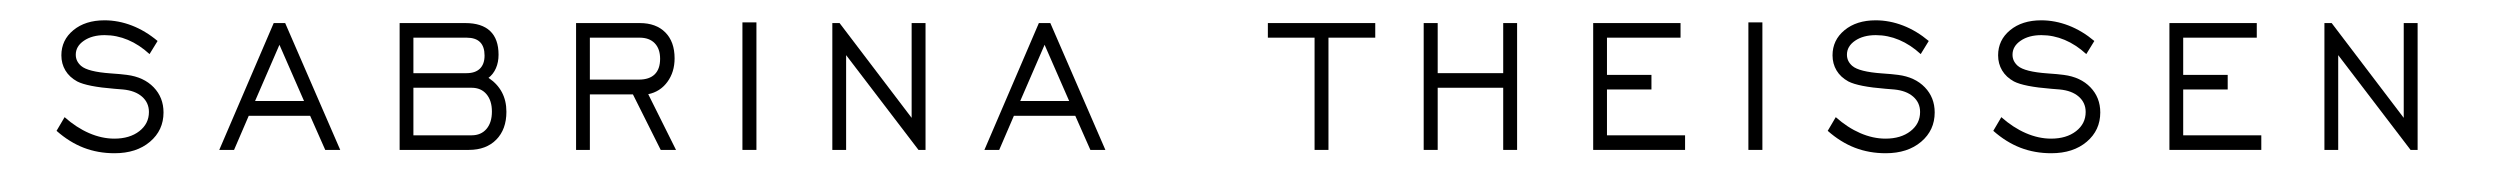
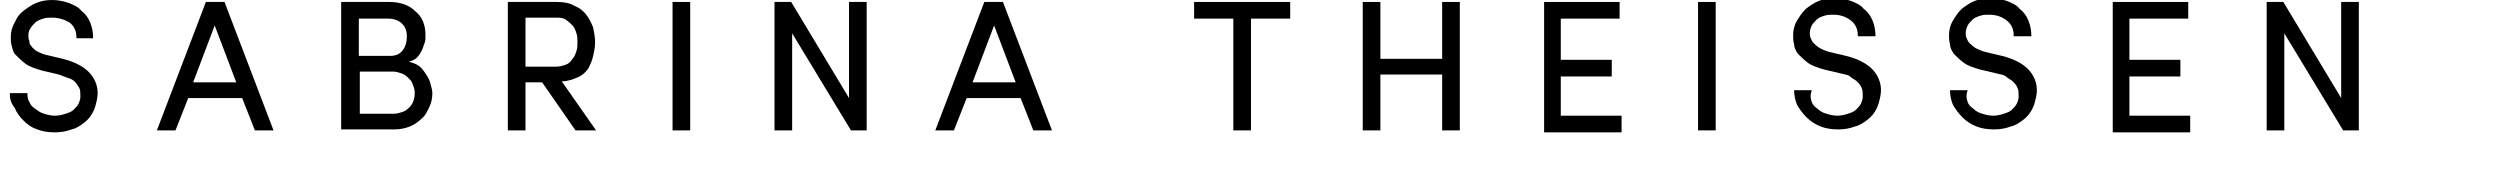
- <svg xmlns="http://www.w3.org/2000/svg" version="1.1" x="0px" y="0px" width="255px" height="18px" viewBox="-5.768 -2.072 255 18" overflow="visible" enable-background="new -5.768 -2.072 255 18" xml:space="preserve">
-   <defs>
- </defs>
-   <path d="M0,11.273l0.821-1.395c0.8,0.711,1.634,1.254,2.5,1.629c0.865,0.375,1.723,0.562,2.571,0.562  c1.047,0,1.897-0.254,2.551-0.762c0.653-0.508,0.98-1.16,0.98-1.957c0-0.633-0.235-1.154-0.703-1.564  c-0.469-0.41-1.117-0.654-1.945-0.732c-0.199-0.023-0.487-0.047-0.862-0.07c-1.862-0.148-3.131-0.398-3.809-0.75  C1.577,5.945,1.177,5.572,0.903,5.115S0.492,4.145,0.492,3.574c0-1.039,0.407-1.895,1.222-2.566C2.528,0.336,3.586,0,4.887,0  C5.83,0,6.763,0.178,7.684,0.533c0.92,0.355,1.794,0.881,2.622,1.576L9.485,3.445C8.788,2.805,8.053,2.322,7.283,1.998  S5.721,1.512,4.907,1.512c-0.855,0-1.56,0.189-2.115,0.568C2.237,2.459,1.961,2.934,1.961,3.504c0,0.227,0.044,0.434,0.133,0.621  S2.32,4.488,2.504,4.652C2.97,5.051,3.976,5.305,5.522,5.414c0.712,0.047,1.263,0.098,1.653,0.152c1.15,0.148,2.06,0.57,2.731,1.266  c0.67,0.695,1.005,1.551,1.005,2.566c0,1.211-0.46,2.207-1.38,2.988s-2.127,1.172-3.618,1.172c-1.129,0-2.179-0.188-3.147-0.562  C1.797,12.621,0.875,12.047,0,11.273z" />
-   <path d="M16.597,13.219L22.15,0.281h1.17l5.616,12.938h-1.53l-1.54-3.48h-6.262l-1.498,3.48H16.597z M20.251,8.227h4.99l-2.506-5.73  L20.251,8.227z" />
-   <path d="M34.994,13.219V0.281h6.703c1.115,0,1.958,0.271,2.53,0.814s0.857,1.346,0.857,2.408c0,0.516-0.088,0.977-0.267,1.383  c-0.177,0.406-0.431,0.734-0.759,0.984c0.603,0.398,1.058,0.887,1.366,1.465s0.462,1.242,0.462,1.992  c0,1.195-0.344,2.143-1.032,2.842c-0.687,0.699-1.621,1.049-2.797,1.049H34.994z M36.399,5.391h5.421  c0.595,0,1.05-0.154,1.365-0.463c0.314-0.309,0.472-0.752,0.472-1.33c0-0.609-0.152-1.066-0.457-1.371  c-0.304-0.305-0.764-0.457-1.38-0.457h-5.421V5.391z M36.399,11.73h5.935c0.642,0,1.149-0.217,1.519-0.65s0.554-1.025,0.554-1.775  c0-0.742-0.185-1.332-0.554-1.77s-0.876-0.656-1.519-0.656h-5.935V11.73z" />
-   <path d="M52.991,13.219V0.281h6.498c1.109,0,1.978,0.318,2.608,0.955s0.944,1.518,0.944,2.643c0,0.938-0.247,1.74-0.739,2.408  c-0.493,0.668-1.144,1.084-1.95,1.248l2.833,5.684h-1.56l-2.833-5.66h-4.393v5.66H52.991z M54.398,6.047h4.999  c0.712,0,1.251-0.18,1.617-0.539c0.366-0.359,0.549-0.887,0.549-1.582c0-0.68-0.183-1.209-0.549-1.588  c-0.366-0.379-0.881-0.568-1.545-0.568h-5.071V6.047z" />
-   <path d="M69.96,13.219V0.211h1.428v13.008H69.96z" />
-   <path d="M79.13,13.219V0.281h0.739l7.35,9.668V0.281h1.417v12.938h-0.718l-7.382-9.668v9.668H79.13z" />
-   <path d="M94.642,13.219l5.554-12.938h1.17l5.615,12.938h-1.53l-1.54-3.48h-6.262l-1.498,3.48H94.642z M98.297,8.227h4.989  l-2.506-5.73L98.297,8.227z" />
-   <path d="M128.318,13.219V1.77h-4.764V0.281h10.954V1.77h-4.772v11.449H128.318z" />
-   <path d="M139.448,13.219V0.281h1.428v5.109h6.683V0.281h1.417v12.938h-1.417v-6.34h-6.683v6.34H139.448z" />
-   <path d="M156.737,13.219V0.281h8.91V1.77h-7.504v3.797h4.537v1.488h-4.537v4.676h7.966v1.488H156.737z" />
-   <path d="M172.568,13.219V0.211h1.428v13.008H172.568z" />
-   <path d="M180.659,11.273l0.821-1.395c0.801,0.711,1.634,1.254,2.499,1.629s1.723,0.562,2.571,0.562c1.048,0,1.897-0.254,2.551-0.762  c0.654-0.508,0.98-1.16,0.98-1.957c0-0.633-0.234-1.154-0.703-1.564s-1.117-0.654-1.945-0.732c-0.198-0.023-0.486-0.047-0.862-0.07  c-1.861-0.148-3.131-0.398-3.809-0.75c-0.527-0.289-0.928-0.662-1.201-1.119s-0.411-0.971-0.411-1.541  c0-1.039,0.407-1.895,1.222-2.566C183.188,0.336,184.245,0,185.546,0c0.942,0,1.876,0.178,2.797,0.533  c0.92,0.355,1.795,0.881,2.622,1.576l-0.82,1.336c-0.698-0.641-1.434-1.123-2.203-1.447s-1.562-0.486-2.376-0.486  c-0.855,0-1.56,0.189-2.115,0.568c-0.554,0.379-0.831,0.854-0.831,1.424c0,0.227,0.045,0.434,0.133,0.621  c0.089,0.188,0.227,0.363,0.411,0.527c0.466,0.398,1.472,0.652,3.019,0.762c0.711,0.047,1.263,0.098,1.652,0.152  c1.15,0.148,2.06,0.57,2.73,1.266c0.67,0.695,1.006,1.551,1.006,2.566c0,1.211-0.46,2.207-1.38,2.988  c-0.921,0.781-2.127,1.172-3.619,1.172c-1.129,0-2.178-0.188-3.146-0.562S181.534,12.047,180.659,11.273z" />
-   <path d="M197.548,11.273l0.82-1.395c0.801,0.711,1.634,1.254,2.5,1.629c0.865,0.375,1.723,0.562,2.571,0.562  c1.048,0,1.897-0.254,2.551-0.762c0.654-0.508,0.98-1.16,0.98-1.957c0-0.633-0.235-1.154-0.703-1.564  c-0.469-0.41-1.117-0.654-1.945-0.732c-0.198-0.023-0.486-0.047-0.862-0.07c-1.861-0.148-3.131-0.398-3.809-0.75  c-0.527-0.289-0.928-0.662-1.201-1.119c-0.274-0.457-0.411-0.971-0.411-1.541c0-1.039,0.407-1.895,1.222-2.566  C200.076,0.336,201.134,0,202.435,0c0.942,0,1.875,0.178,2.797,0.533c0.92,0.355,1.795,0.881,2.622,1.576l-0.82,1.336  c-0.698-0.641-1.434-1.123-2.203-1.447c-0.771-0.324-1.562-0.486-2.377-0.486c-0.854,0-1.559,0.189-2.114,0.568  c-0.555,0.379-0.831,0.854-0.831,1.424c0,0.227,0.044,0.434,0.133,0.621s0.227,0.363,0.411,0.527  c0.466,0.398,1.472,0.652,3.018,0.762c0.712,0.047,1.264,0.098,1.653,0.152c1.15,0.148,2.06,0.57,2.73,1.266  c0.67,0.695,1.006,1.551,1.006,2.566c0,1.211-0.46,2.207-1.38,2.988c-0.921,0.781-2.127,1.172-3.619,1.172  c-1.129,0-2.178-0.188-3.147-0.562C199.345,12.621,198.423,12.047,197.548,11.273z" />
-   <path d="M215.513,13.219V0.281h8.91V1.77h-7.505v3.797h4.539v1.488h-4.539v4.676h7.967v1.488H215.513z" />
-   <path d="M231.323,13.219V0.281h0.739l7.351,9.668V0.281h1.416v12.938h-0.719l-7.381-9.668v9.668H231.323z" />
+ <svg xmlns="http://www.w3.org/2000/svg" version="1.1" id="Ebene_1" x="0px" y="0px" viewBox="0 0 255 18" style="enable-background:new 0 0 255 18;" xml:space="preserve">
+   <g>
+     <path d="M3,10.4c0.1,0.3,0.3,0.5,0.6,0.7s0.5,0.4,0.9,0.5c0.3,0.1,0.7,0.2,1.1,0.2s0.8-0.1,1.1-0.2c0.3-0.1,0.6-0.2,0.8-0.4   s0.4-0.4,0.5-0.6c0.1-0.2,0.2-0.5,0.2-0.7c0-0.4,0-0.7-0.1-0.9C8,8.8,7.8,8.5,7.6,8.3C7.4,8.1,7.1,8,6.8,7.9S6.3,7.7,6,7.6L4.3,7.2   C3.6,7,3,6.8,2.6,6.5s-0.7-0.6-1-0.9S1.3,5,1.2,4.7C1.1,4.4,1.1,4,1.1,3.8c0-0.5,0.1-1,0.4-1.5C1.7,1.8,2,1.4,2.4,1.1   c0.4-0.3,0.8-0.6,1.3-0.8c0.5-0.2,1-0.3,1.6-0.3c0.6,0,1.1,0.1,1.7,0.3c0.5,0.2,1,0.4,1.3,0.8C8.7,1.4,9,1.8,9.2,2.3   c0.2,0.5,0.3,1,0.3,1.6H7.8c0-0.7-0.2-1.2-0.7-1.6C6.6,2,6,1.8,5.3,1.8c-0.3,0-0.6,0-0.9,0.1C4.1,2,3.8,2.1,3.6,2.3   S3.2,2.7,3.1,2.9C2.9,3.2,2.9,3.4,2.9,3.7c0,0.1,0,0.3,0.1,0.5C3,4.4,3,4.5,3.2,4.7C3.3,4.9,3.5,5,3.7,5.2c0.2,0.1,0.6,0.3,1,0.4   L6.4,6c1.2,0.3,2.2,0.8,2.8,1.5s0.9,1.6,0.7,2.6c-0.1,0.5-0.2,0.9-0.4,1.3S9,12.2,8.6,12.5c-0.4,0.3-0.8,0.6-1.3,0.7   c-0.5,0.2-1.1,0.3-1.7,0.3c-0.7,0-1.3-0.1-1.8-0.3c-0.6-0.2-1-0.5-1.4-0.9c-0.4-0.4-0.7-0.8-0.9-1.3C1.1,10.5,1,10.1,1,9.5h1.8   C2.8,9.8,2.8,10.1,3,10.4z" />
+     <path d="M19.2,10l-1.3,3.3H16l5-13.1h1.9l5,13.1H26L24.7,10H19.2z M24.1,8.4l-2.2-5.8l-2.2,5.8H24.1z" />
+     <path d="M43.4,3.6c0,0.3,0,0.6-0.1,0.8C43.2,4.7,43.1,5,43,5.2c-0.1,0.2-0.3,0.5-0.5,0.7S42,6.2,41.7,6.3c0.4,0.1,0.7,0.2,1,0.4   s0.5,0.5,0.7,0.8c0.2,0.3,0.4,0.6,0.5,1s0.2,0.7,0.2,1c0,0.5-0.1,1-0.3,1.4s-0.4,0.9-0.8,1.2c-0.3,0.3-0.7,0.6-1.2,0.8   c-0.5,0.2-1,0.3-1.6,0.3h-5.4V0.2h4.9c1.1,0,2,0.3,2.6,0.9C43.1,1.7,43.4,2.6,43.4,3.6z M39.8,5.7c0.6,0,1-0.2,1.3-0.6   c0.3-0.4,0.4-0.9,0.4-1.4c0-0.6-0.2-1-0.5-1.3c-0.3-0.3-0.8-0.5-1.4-0.5h-3v3.8H39.8z M36.7,7.2v4.4h3.5c0.3,0,0.6-0.1,0.9-0.2   c0.3-0.1,0.5-0.3,0.7-0.5c0.2-0.2,0.3-0.4,0.4-0.7c0.1-0.3,0.1-0.5,0.1-0.8c0-0.3-0.1-0.5-0.2-0.8S41.9,8.2,41.7,8   c-0.2-0.2-0.4-0.4-0.7-0.5c-0.3-0.1-0.6-0.2-0.9-0.2H36.7z" />
+     <path d="M60.8,13.3h-2.1l-3.4-4.9h-1.7v4.9h-1.8V0.2h5c0.7,0,1.3,0.1,1.8,0.4c0.5,0.2,0.9,0.5,1.2,0.9c0.3,0.4,0.5,0.8,0.7,1.3   c0.1,0.5,0.2,1,0.2,1.5c0,0.5-0.1,1-0.2,1.4C60.4,6.2,60.2,6.6,60,7c-0.3,0.4-0.6,0.7-1.1,0.9s-1,0.4-1.6,0.4L60.8,13.3z M53.6,1.9   v4.9h3.1c0.4,0,0.7-0.1,1-0.2s0.5-0.3,0.7-0.6c0.2-0.2,0.3-0.5,0.4-0.8c0.1-0.3,0.1-0.6,0.1-0.9c0-0.3,0-0.6-0.1-0.9   c-0.1-0.3-0.2-0.6-0.4-0.8c-0.2-0.2-0.4-0.4-0.7-0.6s-0.6-0.2-1-0.2H53.6z" />
+     <path d="M70.4,0.2v13.1h-1.8V0.2H70.4z" />
+     <path d="M86.8,13.3l-6-9.9v9.9H79V0.2h1.7l5.9,9.8V0.2h1.8v13.1H86.8z" />
+     <path d="M98.6,10l-1.3,3.3h-1.9l5-13.1h1.9l5,13.1h-1.9l-1.3-3.3H98.6z M103.6,8.4l-2.2-5.8l-2.2,5.8H103.6z" />
+     <path d="M131.6,0.2v1.7h-4v11.4h-1.8V1.9h-4V0.2H131.6z" />
+     <path d="M148.9,13.3h-1.8V7.6h-6.3v5.7H139V0.2h1.8V6h6.3V0.2h1.8V13.3z" />
+     <path d="M165.2,0.2v1.7h-6v4.2h5.2v1.7h-5.2v4h6.2v1.7h-7.9V0.2H165.2z" />
+     <path d="M175,0.2v13.1h-1.8V0.2H175z" />
+     <path d="M184.8,10.4c0.1,0.3,0.3,0.5,0.6,0.7c0.2,0.2,0.5,0.4,0.9,0.5c0.3,0.1,0.7,0.2,1.1,0.2s0.8-0.1,1.1-0.2   c0.3-0.1,0.6-0.2,0.8-0.4s0.4-0.4,0.5-0.6c0.1-0.2,0.2-0.5,0.2-0.7c0-0.4,0-0.7-0.1-0.9c-0.1-0.3-0.3-0.5-0.5-0.7   c-0.2-0.2-0.5-0.3-0.7-0.5s-0.6-0.2-0.9-0.3l-1.7-0.4c-0.7-0.2-1.3-0.4-1.7-0.7s-0.7-0.6-1-0.9c-0.2-0.3-0.4-0.6-0.4-1   c-0.1-0.3-0.1-0.6-0.1-0.9c0-0.5,0.1-1,0.4-1.5s0.5-0.8,0.9-1.2c0.4-0.3,0.8-0.6,1.3-0.8c0.5-0.2,1-0.3,1.6-0.3   c0.6,0,1.1,0.1,1.7,0.3c0.5,0.2,1,0.4,1.3,0.8c0.4,0.3,0.7,0.7,0.9,1.2c0.2,0.5,0.3,1,0.3,1.6h-1.8c0-0.7-0.2-1.2-0.7-1.6   c-0.5-0.4-1.1-0.6-1.8-0.6c-0.3,0-0.6,0-0.9,0.1c-0.3,0.1-0.6,0.2-0.8,0.4c-0.2,0.2-0.4,0.4-0.5,0.6c-0.1,0.2-0.2,0.5-0.2,0.8   c0,0.1,0,0.3,0.1,0.5s0.1,0.3,0.3,0.5s0.3,0.3,0.6,0.5c0.2,0.1,0.6,0.3,1,0.4l1.7,0.4c1.2,0.3,2.2,0.8,2.8,1.5s0.9,1.6,0.7,2.6   c-0.1,0.5-0.2,0.9-0.4,1.3s-0.5,0.8-0.9,1.1s-0.8,0.6-1.3,0.7c-0.5,0.2-1.1,0.3-1.7,0.3c-0.7,0-1.3-0.1-1.8-0.3s-1-0.5-1.4-0.9   c-0.4-0.4-0.7-0.8-1-1.3c-0.2-0.5-0.3-1-0.3-1.5h1.8C184.6,9.8,184.7,10.1,184.8,10.4z" />
+     <path d="M200.7,10.4c0.1,0.3,0.3,0.5,0.6,0.7c0.2,0.2,0.5,0.4,0.9,0.5c0.3,0.1,0.7,0.2,1.1,0.2s0.8-0.1,1.1-0.2   c0.3-0.1,0.6-0.2,0.8-0.4s0.4-0.4,0.5-0.6c0.1-0.2,0.2-0.5,0.2-0.7c0-0.4,0-0.7-0.1-0.9c-0.1-0.3-0.3-0.5-0.5-0.7   c-0.2-0.2-0.5-0.3-0.7-0.5s-0.6-0.2-0.9-0.3l-1.7-0.4c-0.7-0.2-1.3-0.4-1.7-0.7s-0.7-0.6-1-0.9c-0.2-0.3-0.4-0.6-0.4-1   c-0.1-0.3-0.1-0.6-0.1-0.9c0-0.5,0.1-1,0.4-1.5s0.5-0.8,0.9-1.2c0.4-0.3,0.8-0.6,1.3-0.8c0.5-0.2,1-0.3,1.6-0.3   c0.6,0,1.1,0.1,1.7,0.3c0.5,0.2,1,0.4,1.3,0.8c0.4,0.3,0.7,0.7,0.9,1.2c0.2,0.5,0.3,1,0.3,1.6h-1.8c0-0.7-0.2-1.2-0.7-1.6   c-0.5-0.4-1.1-0.6-1.8-0.6c-0.3,0-0.6,0-0.9,0.1c-0.3,0.1-0.6,0.2-0.8,0.4c-0.2,0.2-0.4,0.4-0.5,0.6c-0.1,0.2-0.2,0.5-0.2,0.8   c0,0.1,0,0.3,0.1,0.5s0.1,0.3,0.3,0.5s0.3,0.3,0.6,0.5c0.2,0.1,0.6,0.3,1,0.4l1.7,0.4c1.2,0.3,2.2,0.8,2.8,1.5s0.9,1.6,0.7,2.6   c-0.1,0.5-0.2,0.9-0.4,1.3s-0.5,0.8-0.9,1.1s-0.8,0.6-1.3,0.7c-0.5,0.2-1.1,0.3-1.7,0.3c-0.7,0-1.3-0.1-1.8-0.3s-1-0.5-1.4-0.9   c-0.4-0.4-0.7-0.8-1-1.3c-0.2-0.5-0.3-1-0.3-1.5h1.8C200.5,9.8,200.6,10.1,200.7,10.4z" />
+     <path d="M223.2,0.2v1.7h-6v4.2h5.2v1.7h-5.2v4h6.2v1.7h-7.9V0.2H223.2z" />
+     <path d="M239,13.3l-6-9.9v9.9h-1.8V0.2h1.7l5.9,9.8V0.2h1.8v13.1H239z" />
+   </g>
</svg>
